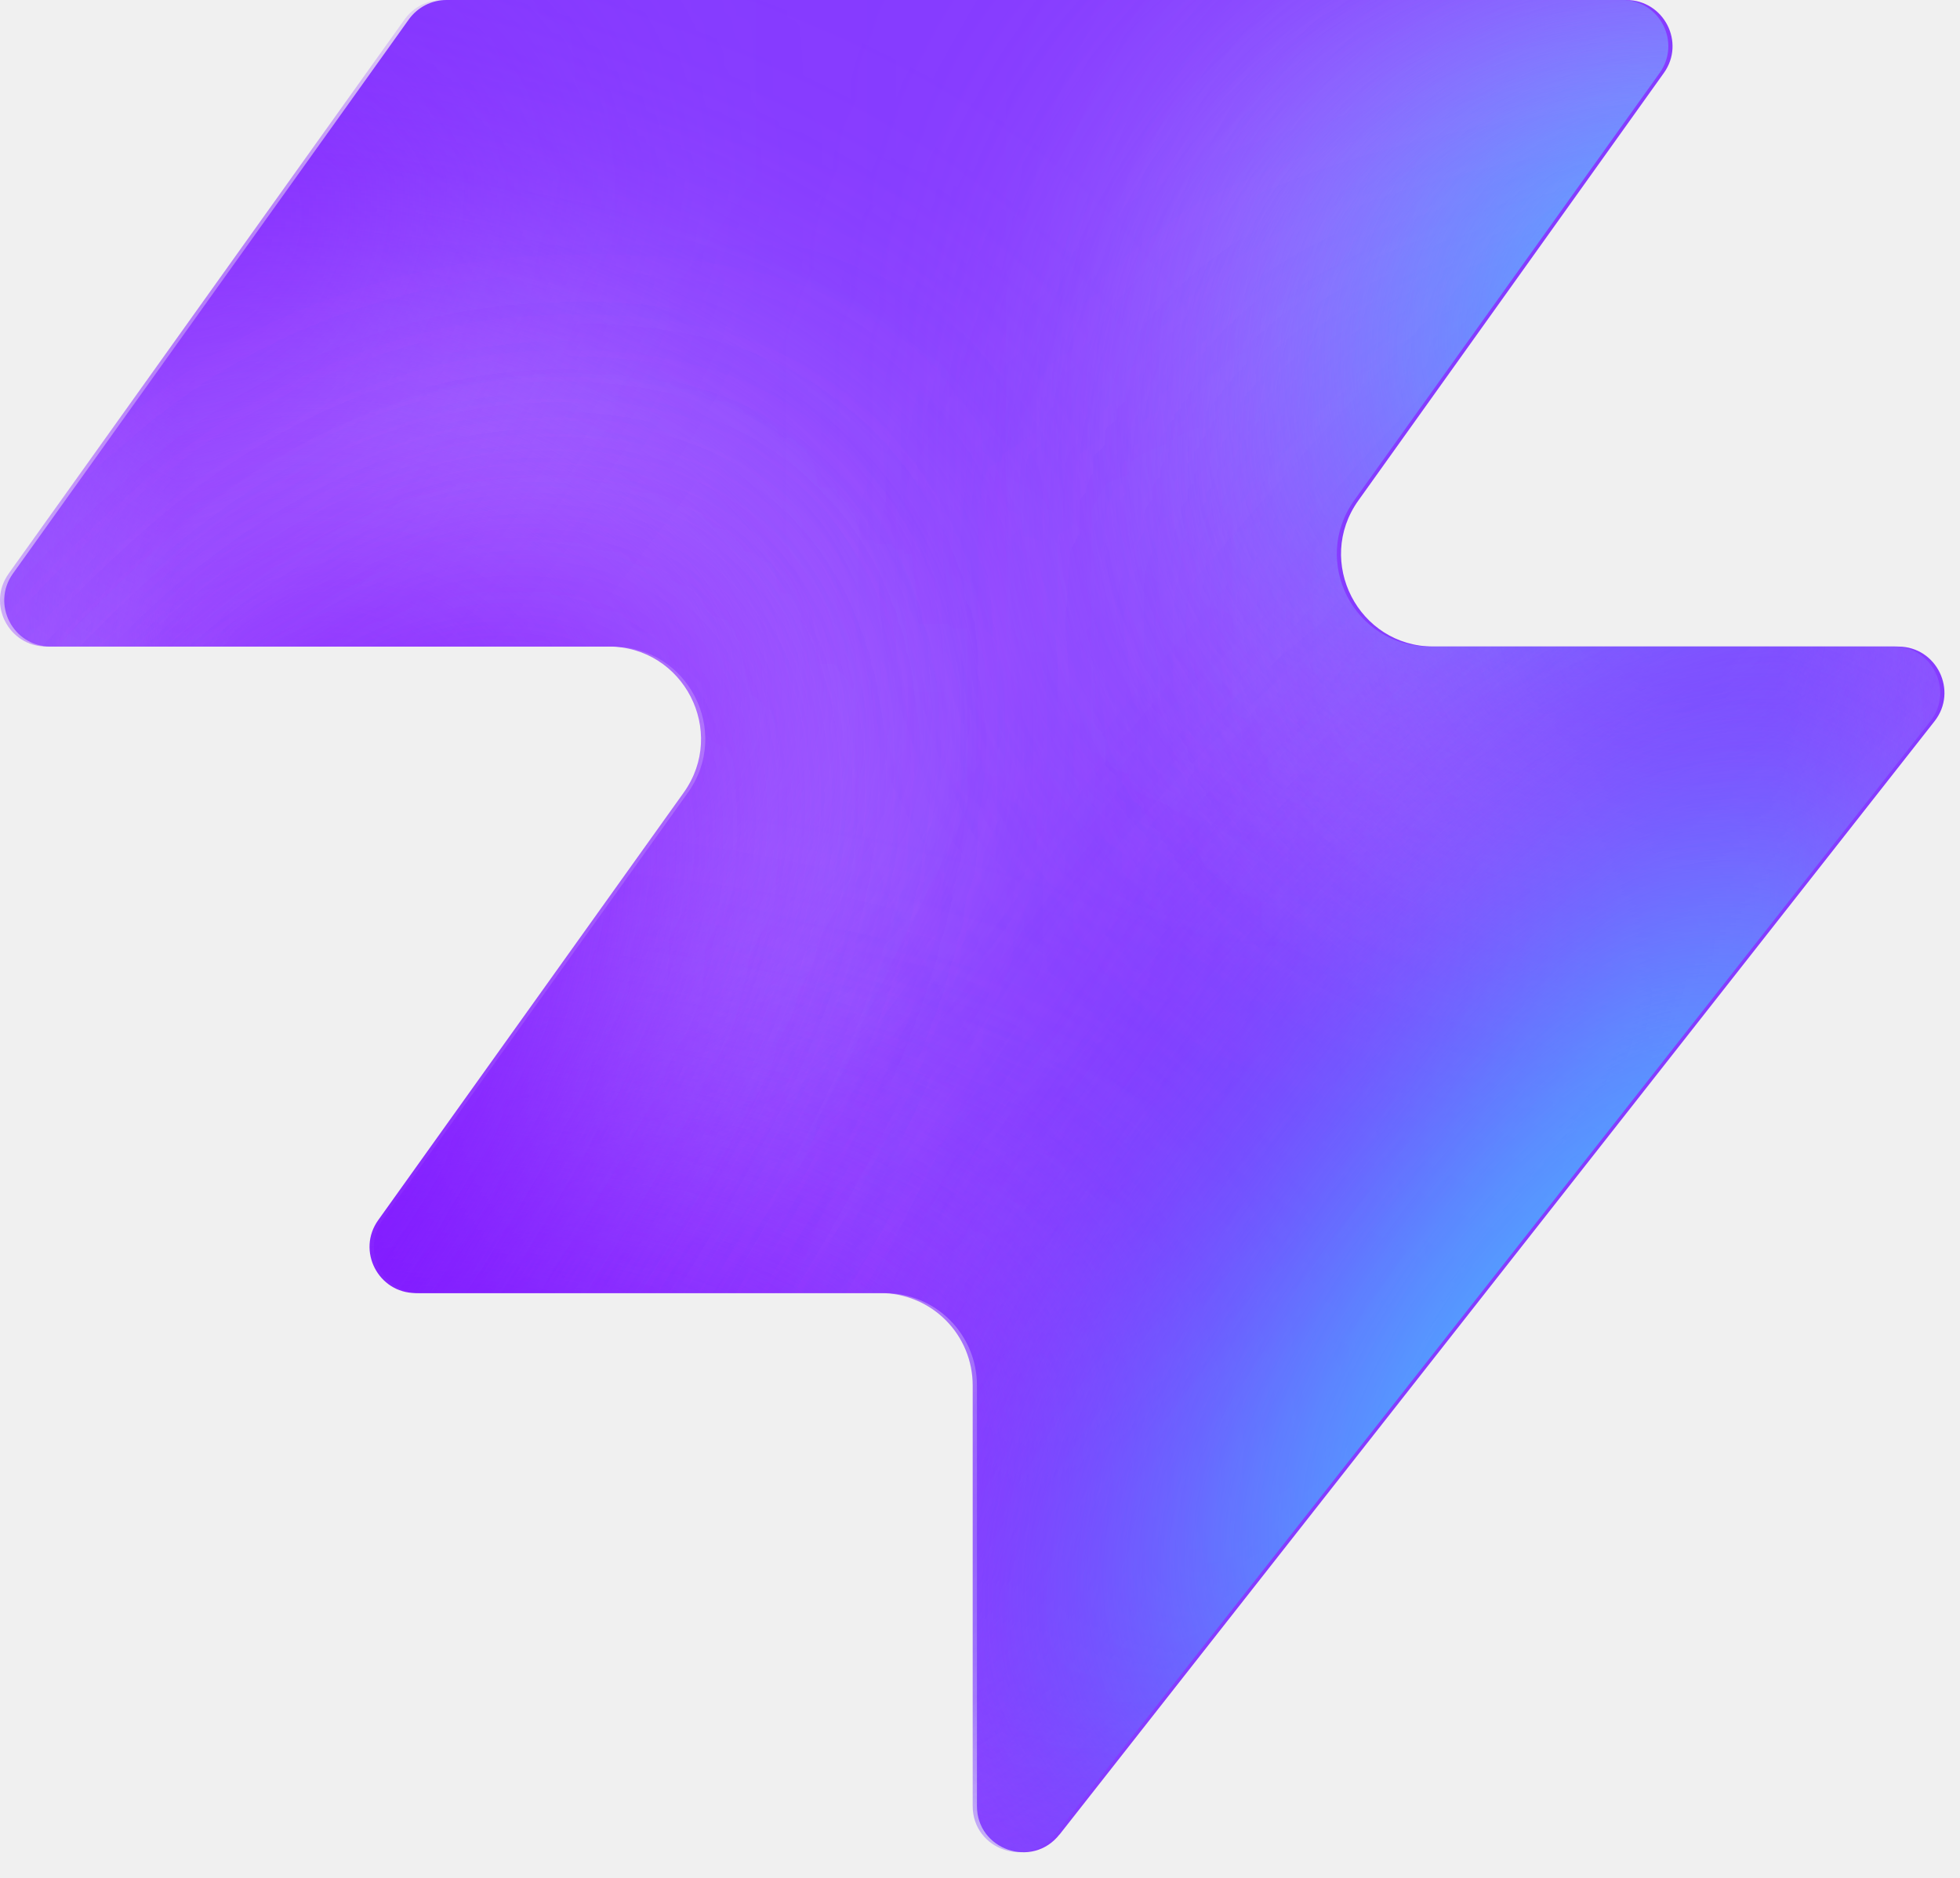
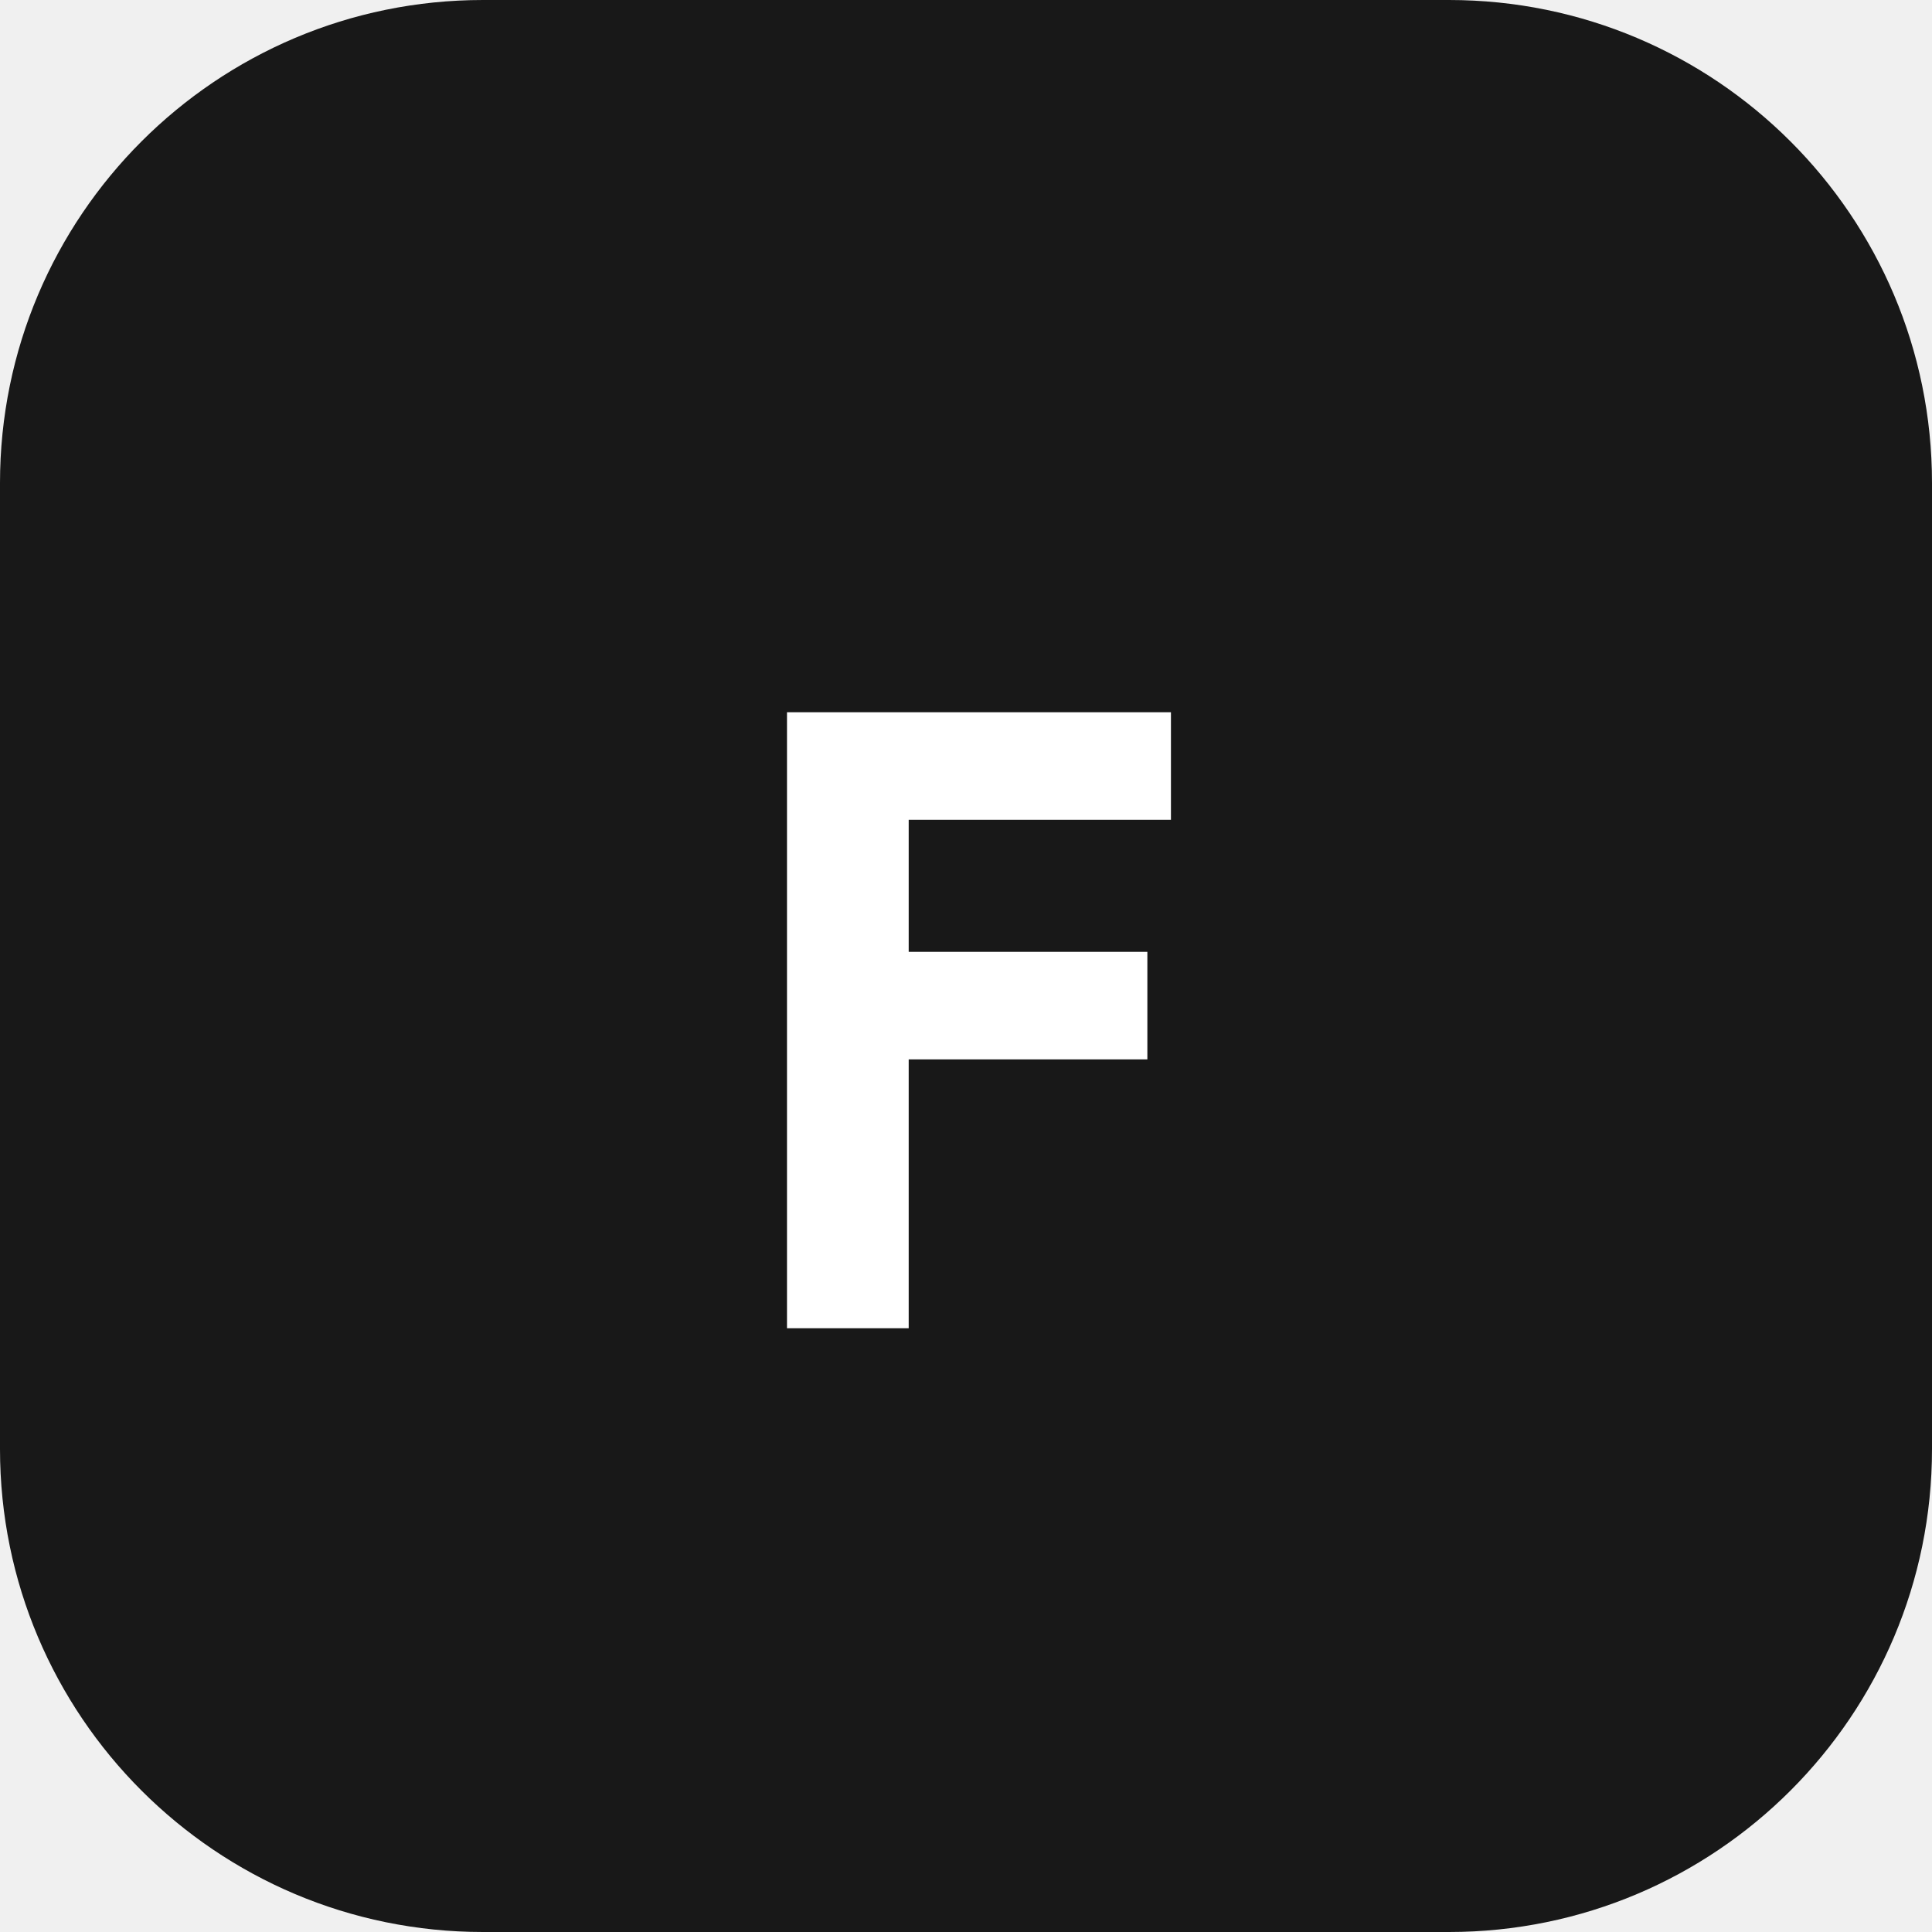
- <svg xmlns="http://www.w3.org/2000/svg" width="48" height="46" fill="none" viewBox="0 0 48 46">
-   <path fill="#863bff" d="M25.946 44.938c-.664.845-2.021.375-2.021-.698V33.937a2.26 2.26 0 0 0-2.262-2.262H10.287c-.92 0-1.456-1.04-.92-1.788l7.48-10.471c1.07-1.497 0-3.578-1.842-3.578H1.237c-.92 0-1.456-1.04-.92-1.788L10.013.474c.214-.297.556-.474.92-.474h28.894c.92 0 1.456 1.04.92 1.788l-7.48 10.471c-1.07 1.498 0 3.579 1.842 3.579h11.377c.943 0 1.473 1.088.89 1.83L25.947 44.94z" style="fill:#863bff;fill:color(display-p3 .525 .23 1);fill-opacity:1" />
-   <mask id="a" width="48" height="46" x="0" y="0" maskUnits="userSpaceOnUse" style="mask-type:alpha">
-     <path fill="#000" d="M25.842 44.938c-.664.844-2.021.375-2.021-.698V33.937a2.26 2.26 0 0 0-2.262-2.262H10.183c-.92 0-1.456-1.04-.92-1.788l7.48-10.471c1.07-1.498 0-3.579-1.842-3.579H1.133c-.92 0-1.456-1.04-.92-1.787L9.91.473c.214-.297.556-.474.92-.474h28.894c.92 0 1.456 1.04.92 1.788l-7.48 10.471c-1.07 1.498 0 3.578 1.842 3.578h11.377c.943 0 1.473 1.088.89 1.832L25.843 44.94z" style="fill:#000;fill-opacity:1" />
-   </mask>
-   <g mask="url(#a)">
-     <g filter="url(#b)">
-       <ellipse cx="5.508" cy="14.704" fill="#ede6ff" rx="5.508" ry="14.704" style="fill:#ede6ff;fill:color(display-p3 .927 .903 1);fill-opacity:1" transform="matrix(.00324 1 1 -.00324 -4.47 31.516)" />
-     </g>
-     <g filter="url(#c)">
-       <ellipse cx="10.399" cy="29.851" fill="#ede6ff" rx="10.399" ry="29.851" style="fill:#ede6ff;fill:color(display-p3 .927 .903 1);fill-opacity:1" transform="matrix(.00324 1 1 -.00324 -39.328 7.883)" />
-     </g>
-     <g filter="url(#d)">
-       <ellipse cx="5.508" cy="30.487" fill="#7e14ff" rx="5.508" ry="30.487" style="fill:#7e14ff;fill:color(display-p3 .492 .077 1);fill-opacity:1" transform="rotate(89.814 -25.913 -14.639)scale(1 -1)" />
-     </g>
-     <g filter="url(#e)">
-       <ellipse cx="5.508" cy="30.599" fill="#7e14ff" rx="5.508" ry="30.599" style="fill:#7e14ff;fill:color(display-p3 .492 .077 1);fill-opacity:1" transform="rotate(89.814 -32.644 -3.334)scale(1 -1)" />
-     </g>
-     <g filter="url(#f)">
-       <ellipse cx="5.508" cy="30.599" fill="#7e14ff" rx="5.508" ry="30.599" style="fill:#7e14ff;fill:color(display-p3 .492 .077 1);fill-opacity:1" transform="matrix(.00324 1 1 -.00324 -34.34 30.47)" />
-     </g>
-     <g filter="url(#g)">
-       <ellipse cx="14.072" cy="22.078" fill="#ede6ff" rx="14.072" ry="22.078" style="fill:#ede6ff;fill:color(display-p3 .927 .903 1);fill-opacity:1" transform="rotate(93.35 24.506 48.493)scale(-1 1)" />
-     </g>
-     <g filter="url(#h)">
-       <ellipse cx="3.47" cy="21.501" fill="#7e14ff" rx="3.47" ry="21.501" style="fill:#7e14ff;fill:color(display-p3 .492 .077 1);fill-opacity:1" transform="rotate(89.009 28.708 47.59)scale(-1 1)" />
-     </g>
-     <g filter="url(#i)">
-       <ellipse cx="3.47" cy="21.501" fill="#7e14ff" rx="3.47" ry="21.501" style="fill:#7e14ff;fill:color(display-p3 .492 .077 1);fill-opacity:1" transform="rotate(89.009 28.708 47.59)scale(-1 1)" />
-     </g>
-     <g filter="url(#j)">
-       <ellipse cx=".387" cy="8.972" fill="#7e14ff" rx="4.407" ry="29.108" style="fill:#7e14ff;fill:color(display-p3 .492 .077 1);fill-opacity:1" transform="rotate(39.51 .387 8.972)" />
-     </g>
-     <g filter="url(#k)">
-       <ellipse cx="47.523" cy="-6.092" fill="#7e14ff" rx="4.407" ry="29.108" style="fill:#7e14ff;fill:color(display-p3 .492 .077 1);fill-opacity:1" transform="rotate(37.892 47.523 -6.092)" />
-     </g>
-     <g filter="url(#l)">
-       <ellipse cx="41.412" cy="6.333" fill="#47bfff" rx="5.971" ry="9.665" style="fill:#47bfff;fill:color(display-p3 .28 .748 1);fill-opacity:1" transform="rotate(37.892 41.412 6.333)" />
-     </g>
-     <g filter="url(#m)">
-       <ellipse cx="-1.879" cy="38.332" fill="#7e14ff" rx="4.407" ry="29.108" style="fill:#7e14ff;fill:color(display-p3 .492 .077 1);fill-opacity:1" transform="rotate(37.892 -1.88 38.332)" />
-     </g>
-     <g filter="url(#n)">
-       <ellipse cx="-1.879" cy="38.332" fill="#7e14ff" rx="4.407" ry="29.108" style="fill:#7e14ff;fill:color(display-p3 .492 .077 1);fill-opacity:1" transform="rotate(37.892 -1.88 38.332)" />
-     </g>
-     <g filter="url(#o)">
-       <ellipse cx="35.651" cy="29.907" fill="#7e14ff" rx="4.407" ry="29.108" style="fill:#7e14ff;fill:color(display-p3 .492 .077 1);fill-opacity:1" transform="rotate(37.892 35.651 29.907)" />
-     </g>
-     <g filter="url(#p)">
-       <ellipse cx="38.418" cy="32.4" fill="#47bfff" rx="5.971" ry="15.297" style="fill:#47bfff;fill:color(display-p3 .28 .748 1);fill-opacity:1" transform="rotate(37.892 38.418 32.4)" />
-     </g>
-   </g>
-   <defs>
-     <filter id="b" width="60.045" height="41.654" x="-19.77" y="16.149" color-interpolation-filters="sRGB" filterUnits="userSpaceOnUse">
-       <feFlood flood-opacity="0" result="BackgroundImageFix" />
-       <feBlend in="SourceGraphic" in2="BackgroundImageFix" result="shape" />
-       <feGaussianBlur result="effect1_foregroundBlur_2002_17158" stdDeviation="7.659" />
-     </filter>
-     <filter id="c" width="90.34" height="51.437" x="-54.613" y="-7.533" color-interpolation-filters="sRGB" filterUnits="userSpaceOnUse">
-       <feFlood flood-opacity="0" result="BackgroundImageFix" />
-       <feBlend in="SourceGraphic" in2="BackgroundImageFix" result="shape" />
-       <feGaussianBlur result="effect1_foregroundBlur_2002_17158" stdDeviation="7.659" />
-     </filter>
-     <filter id="d" width="79.355" height="29.4" x="-49.64" y="2.03" color-interpolation-filters="sRGB" filterUnits="userSpaceOnUse">
-       <feFlood flood-opacity="0" result="BackgroundImageFix" />
-       <feBlend in="SourceGraphic" in2="BackgroundImageFix" result="shape" />
-       <feGaussianBlur result="effect1_foregroundBlur_2002_17158" stdDeviation="4.596" />
-     </filter>
-     <filter id="e" width="79.579" height="29.4" x="-45.045" y="20.029" color-interpolation-filters="sRGB" filterUnits="userSpaceOnUse">
-       <feFlood flood-opacity="0" result="BackgroundImageFix" />
-       <feBlend in="SourceGraphic" in2="BackgroundImageFix" result="shape" />
-       <feGaussianBlur result="effect1_foregroundBlur_2002_17158" stdDeviation="4.596" />
-     </filter>
-     <filter id="f" width="79.579" height="29.4" x="-43.513" y="21.178" color-interpolation-filters="sRGB" filterUnits="userSpaceOnUse">
-       <feFlood flood-opacity="0" result="BackgroundImageFix" />
-       <feBlend in="SourceGraphic" in2="BackgroundImageFix" result="shape" />
-       <feGaussianBlur result="effect1_foregroundBlur_2002_17158" stdDeviation="4.596" />
-     </filter>
-     <filter id="g" width="74.749" height="58.852" x="15.756" y="-17.901" color-interpolation-filters="sRGB" filterUnits="userSpaceOnUse">
-       <feFlood flood-opacity="0" result="BackgroundImageFix" />
-       <feBlend in="SourceGraphic" in2="BackgroundImageFix" result="shape" />
-       <feGaussianBlur result="effect1_foregroundBlur_2002_17158" stdDeviation="7.659" />
-     </filter>
-     <filter id="h" width="61.377" height="25.362" x="23.548" y="2.284" color-interpolation-filters="sRGB" filterUnits="userSpaceOnUse">
-       <feFlood flood-opacity="0" result="BackgroundImageFix" />
-       <feBlend in="SourceGraphic" in2="BackgroundImageFix" result="shape" />
-       <feGaussianBlur result="effect1_foregroundBlur_2002_17158" stdDeviation="4.596" />
-     </filter>
-     <filter id="i" width="61.377" height="25.362" x="23.548" y="2.284" color-interpolation-filters="sRGB" filterUnits="userSpaceOnUse">
-       <feFlood flood-opacity="0" result="BackgroundImageFix" />
-       <feBlend in="SourceGraphic" in2="BackgroundImageFix" result="shape" />
-       <feGaussianBlur result="effect1_foregroundBlur_2002_17158" stdDeviation="4.596" />
-     </filter>
-     <filter id="j" width="56.045" height="63.649" x="-27.636" y="-22.853" color-interpolation-filters="sRGB" filterUnits="userSpaceOnUse">
-       <feFlood flood-opacity="0" result="BackgroundImageFix" />
-       <feBlend in="SourceGraphic" in2="BackgroundImageFix" result="shape" />
-       <feGaussianBlur result="effect1_foregroundBlur_2002_17158" stdDeviation="4.596" />
-     </filter>
-     <filter id="k" width="54.814" height="64.646" x="20.116" y="-38.415" color-interpolation-filters="sRGB" filterUnits="userSpaceOnUse">
-       <feFlood flood-opacity="0" result="BackgroundImageFix" />
-       <feBlend in="SourceGraphic" in2="BackgroundImageFix" result="shape" />
-       <feGaussianBlur result="effect1_foregroundBlur_2002_17158" stdDeviation="4.596" />
-     </filter>
-     <filter id="l" width="33.541" height="35.313" x="24.641" y="-11.323" color-interpolation-filters="sRGB" filterUnits="userSpaceOnUse">
-       <feFlood flood-opacity="0" result="BackgroundImageFix" />
-       <feBlend in="SourceGraphic" in2="BackgroundImageFix" result="shape" />
-       <feGaussianBlur result="effect1_foregroundBlur_2002_17158" stdDeviation="4.596" />
-     </filter>
-     <filter id="m" width="54.814" height="64.646" x="-29.286" y="6.009" color-interpolation-filters="sRGB" filterUnits="userSpaceOnUse">
-       <feFlood flood-opacity="0" result="BackgroundImageFix" />
-       <feBlend in="SourceGraphic" in2="BackgroundImageFix" result="shape" />
-       <feGaussianBlur result="effect1_foregroundBlur_2002_17158" stdDeviation="4.596" />
-     </filter>
-     <filter id="n" width="54.814" height="64.646" x="-29.286" y="6.009" color-interpolation-filters="sRGB" filterUnits="userSpaceOnUse">
-       <feFlood flood-opacity="0" result="BackgroundImageFix" />
-       <feBlend in="SourceGraphic" in2="BackgroundImageFix" result="shape" />
-       <feGaussianBlur result="effect1_foregroundBlur_2002_17158" stdDeviation="4.596" />
-     </filter>
-     <filter id="o" width="54.814" height="64.646" x="8.244" y="-2.416" color-interpolation-filters="sRGB" filterUnits="userSpaceOnUse">
-       <feFlood flood-opacity="0" result="BackgroundImageFix" />
-       <feBlend in="SourceGraphic" in2="BackgroundImageFix" result="shape" />
-       <feGaussianBlur result="effect1_foregroundBlur_2002_17158" stdDeviation="4.596" />
-     </filter>
-     <filter id="p" width="39.409" height="43.623" x="18.713" y="10.588" color-interpolation-filters="sRGB" filterUnits="userSpaceOnUse">
-       <feFlood flood-opacity="0" result="BackgroundImageFix" />
-       <feBlend in="SourceGraphic" in2="BackgroundImageFix" result="shape" />
-       <feGaussianBlur result="effect1_foregroundBlur_2002_17158" stdDeviation="4.596" />
-     </filter>
-   </defs>
+ <svg xmlns="http://www.w3.org/2000/svg" viewBox="0 0 32 32">
+   <rect width="32" height="32" rx="8" fill="#181818" />
+   <text x="16" y="22" text-anchor="middle" font-family="ui-monospace, monospace" font-size="14" font-weight="700" fill="#fff">F</text>
</svg>
